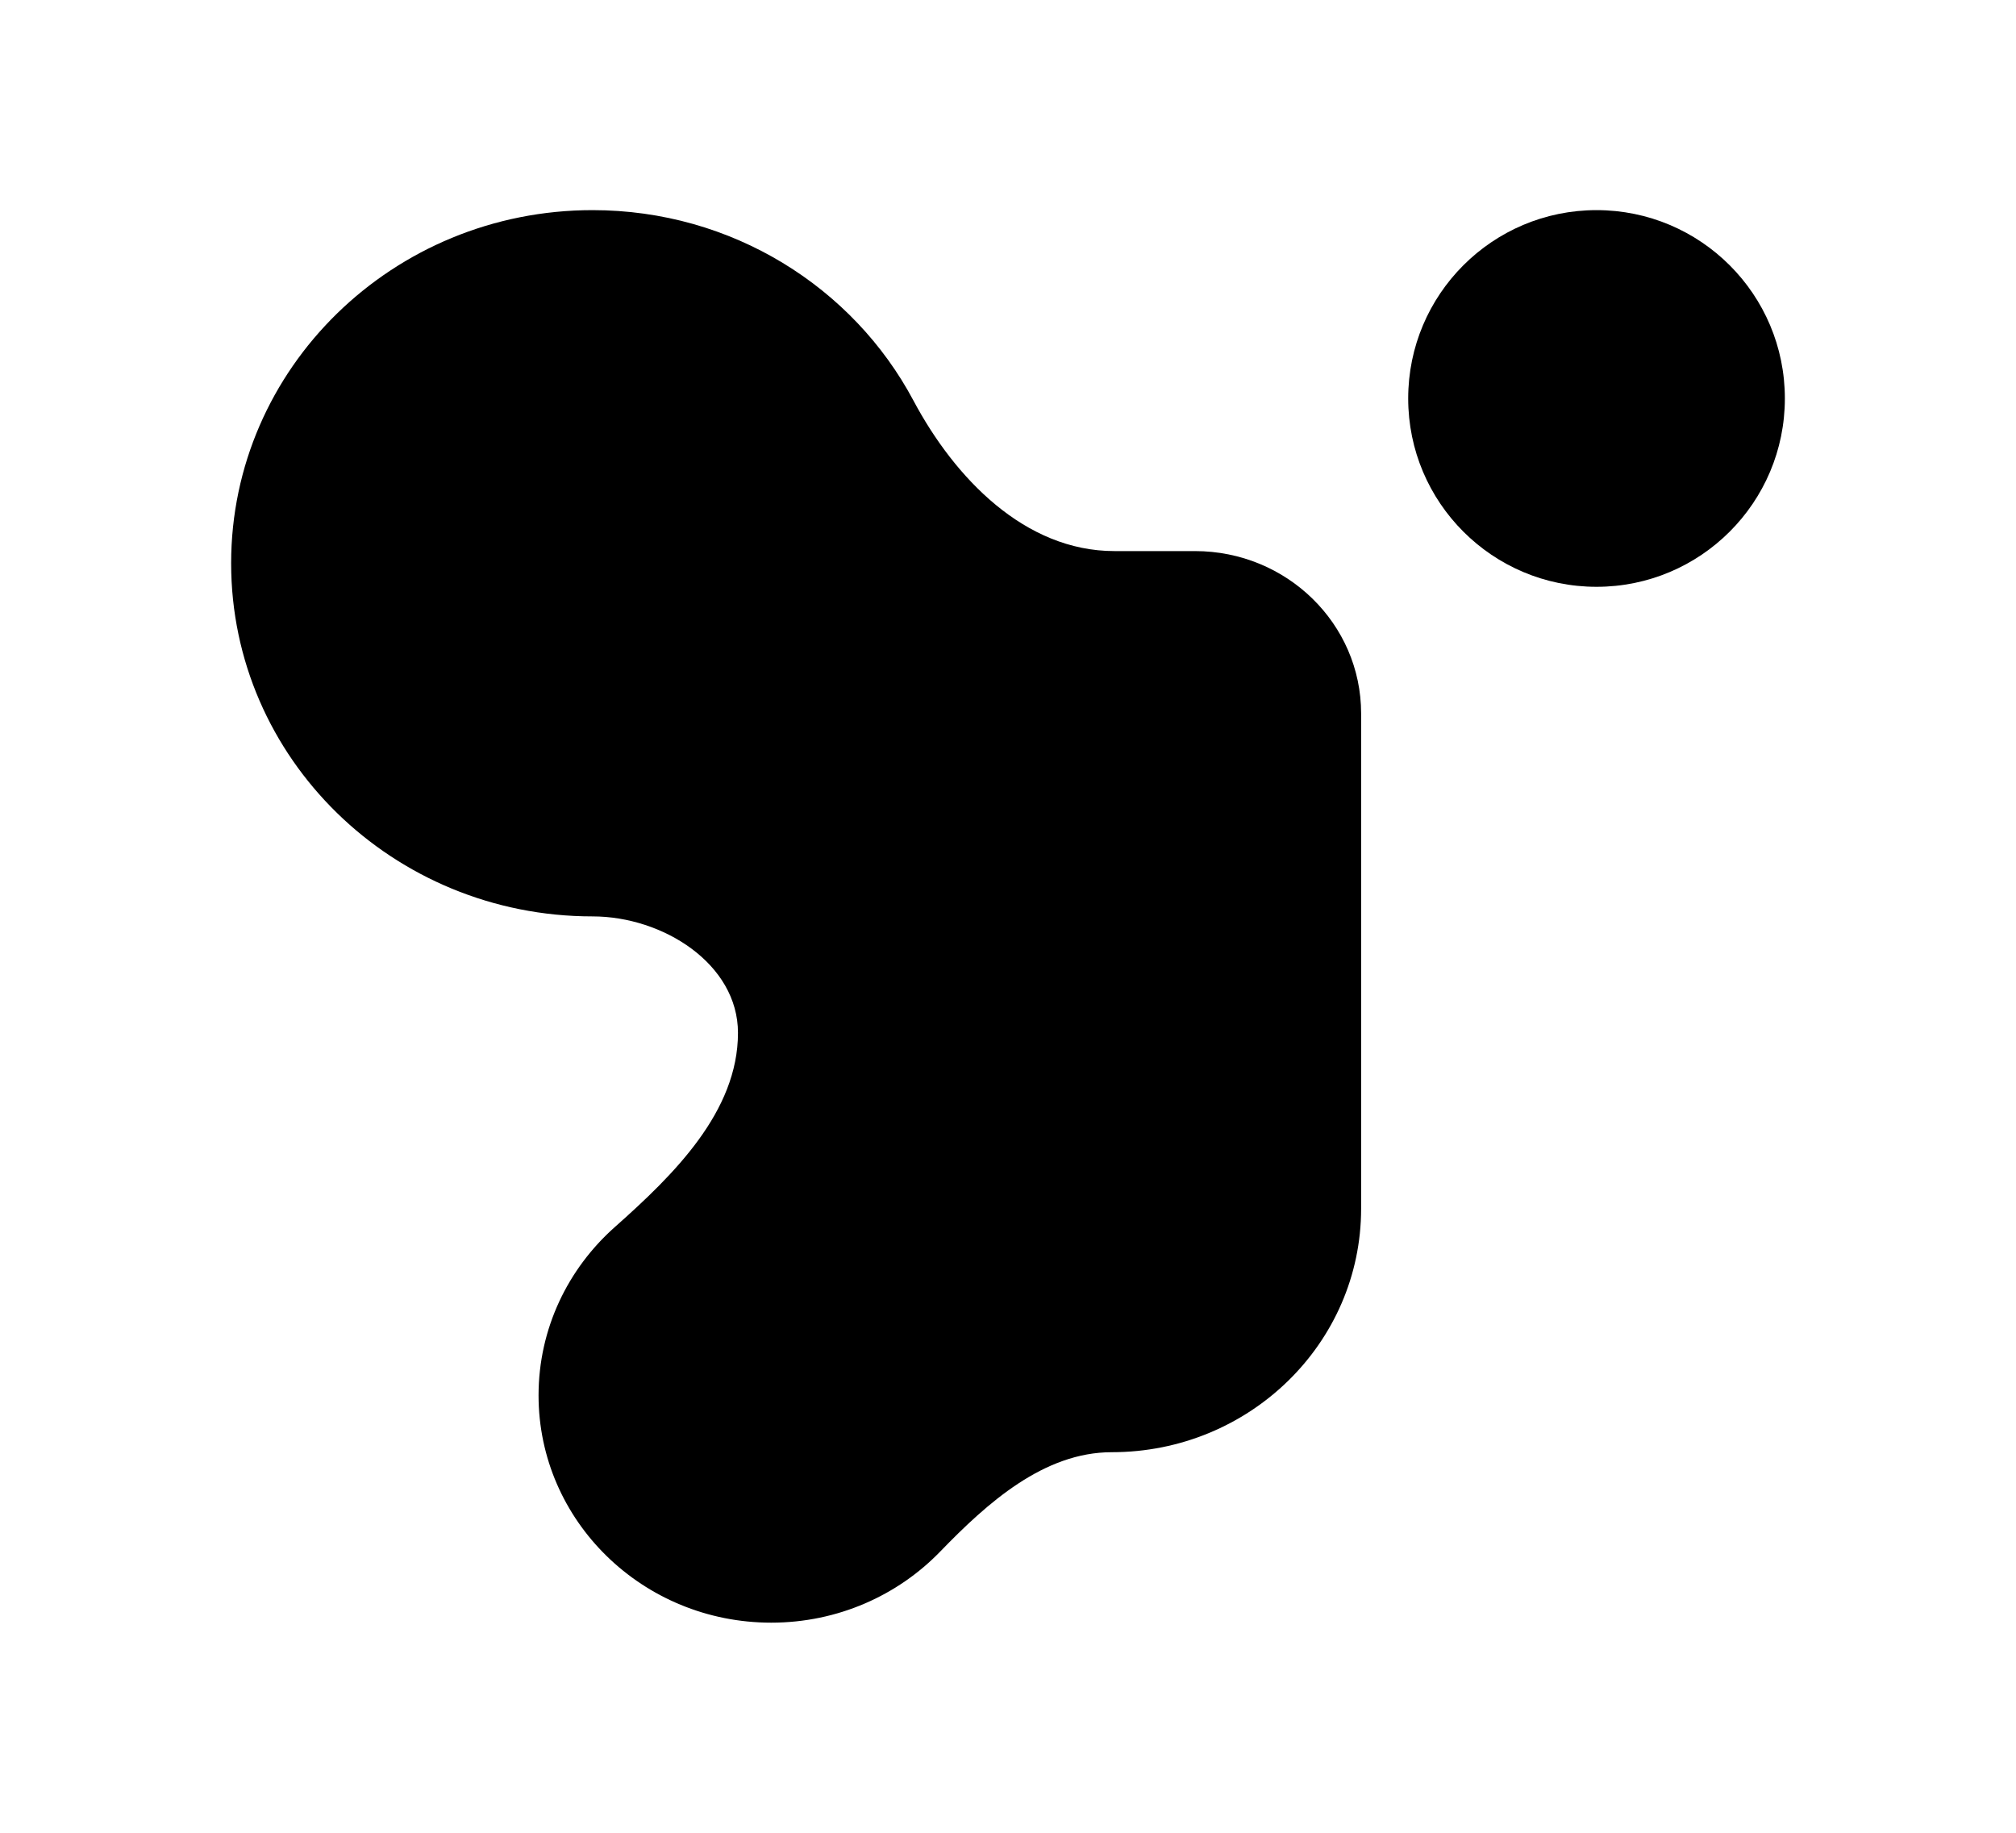
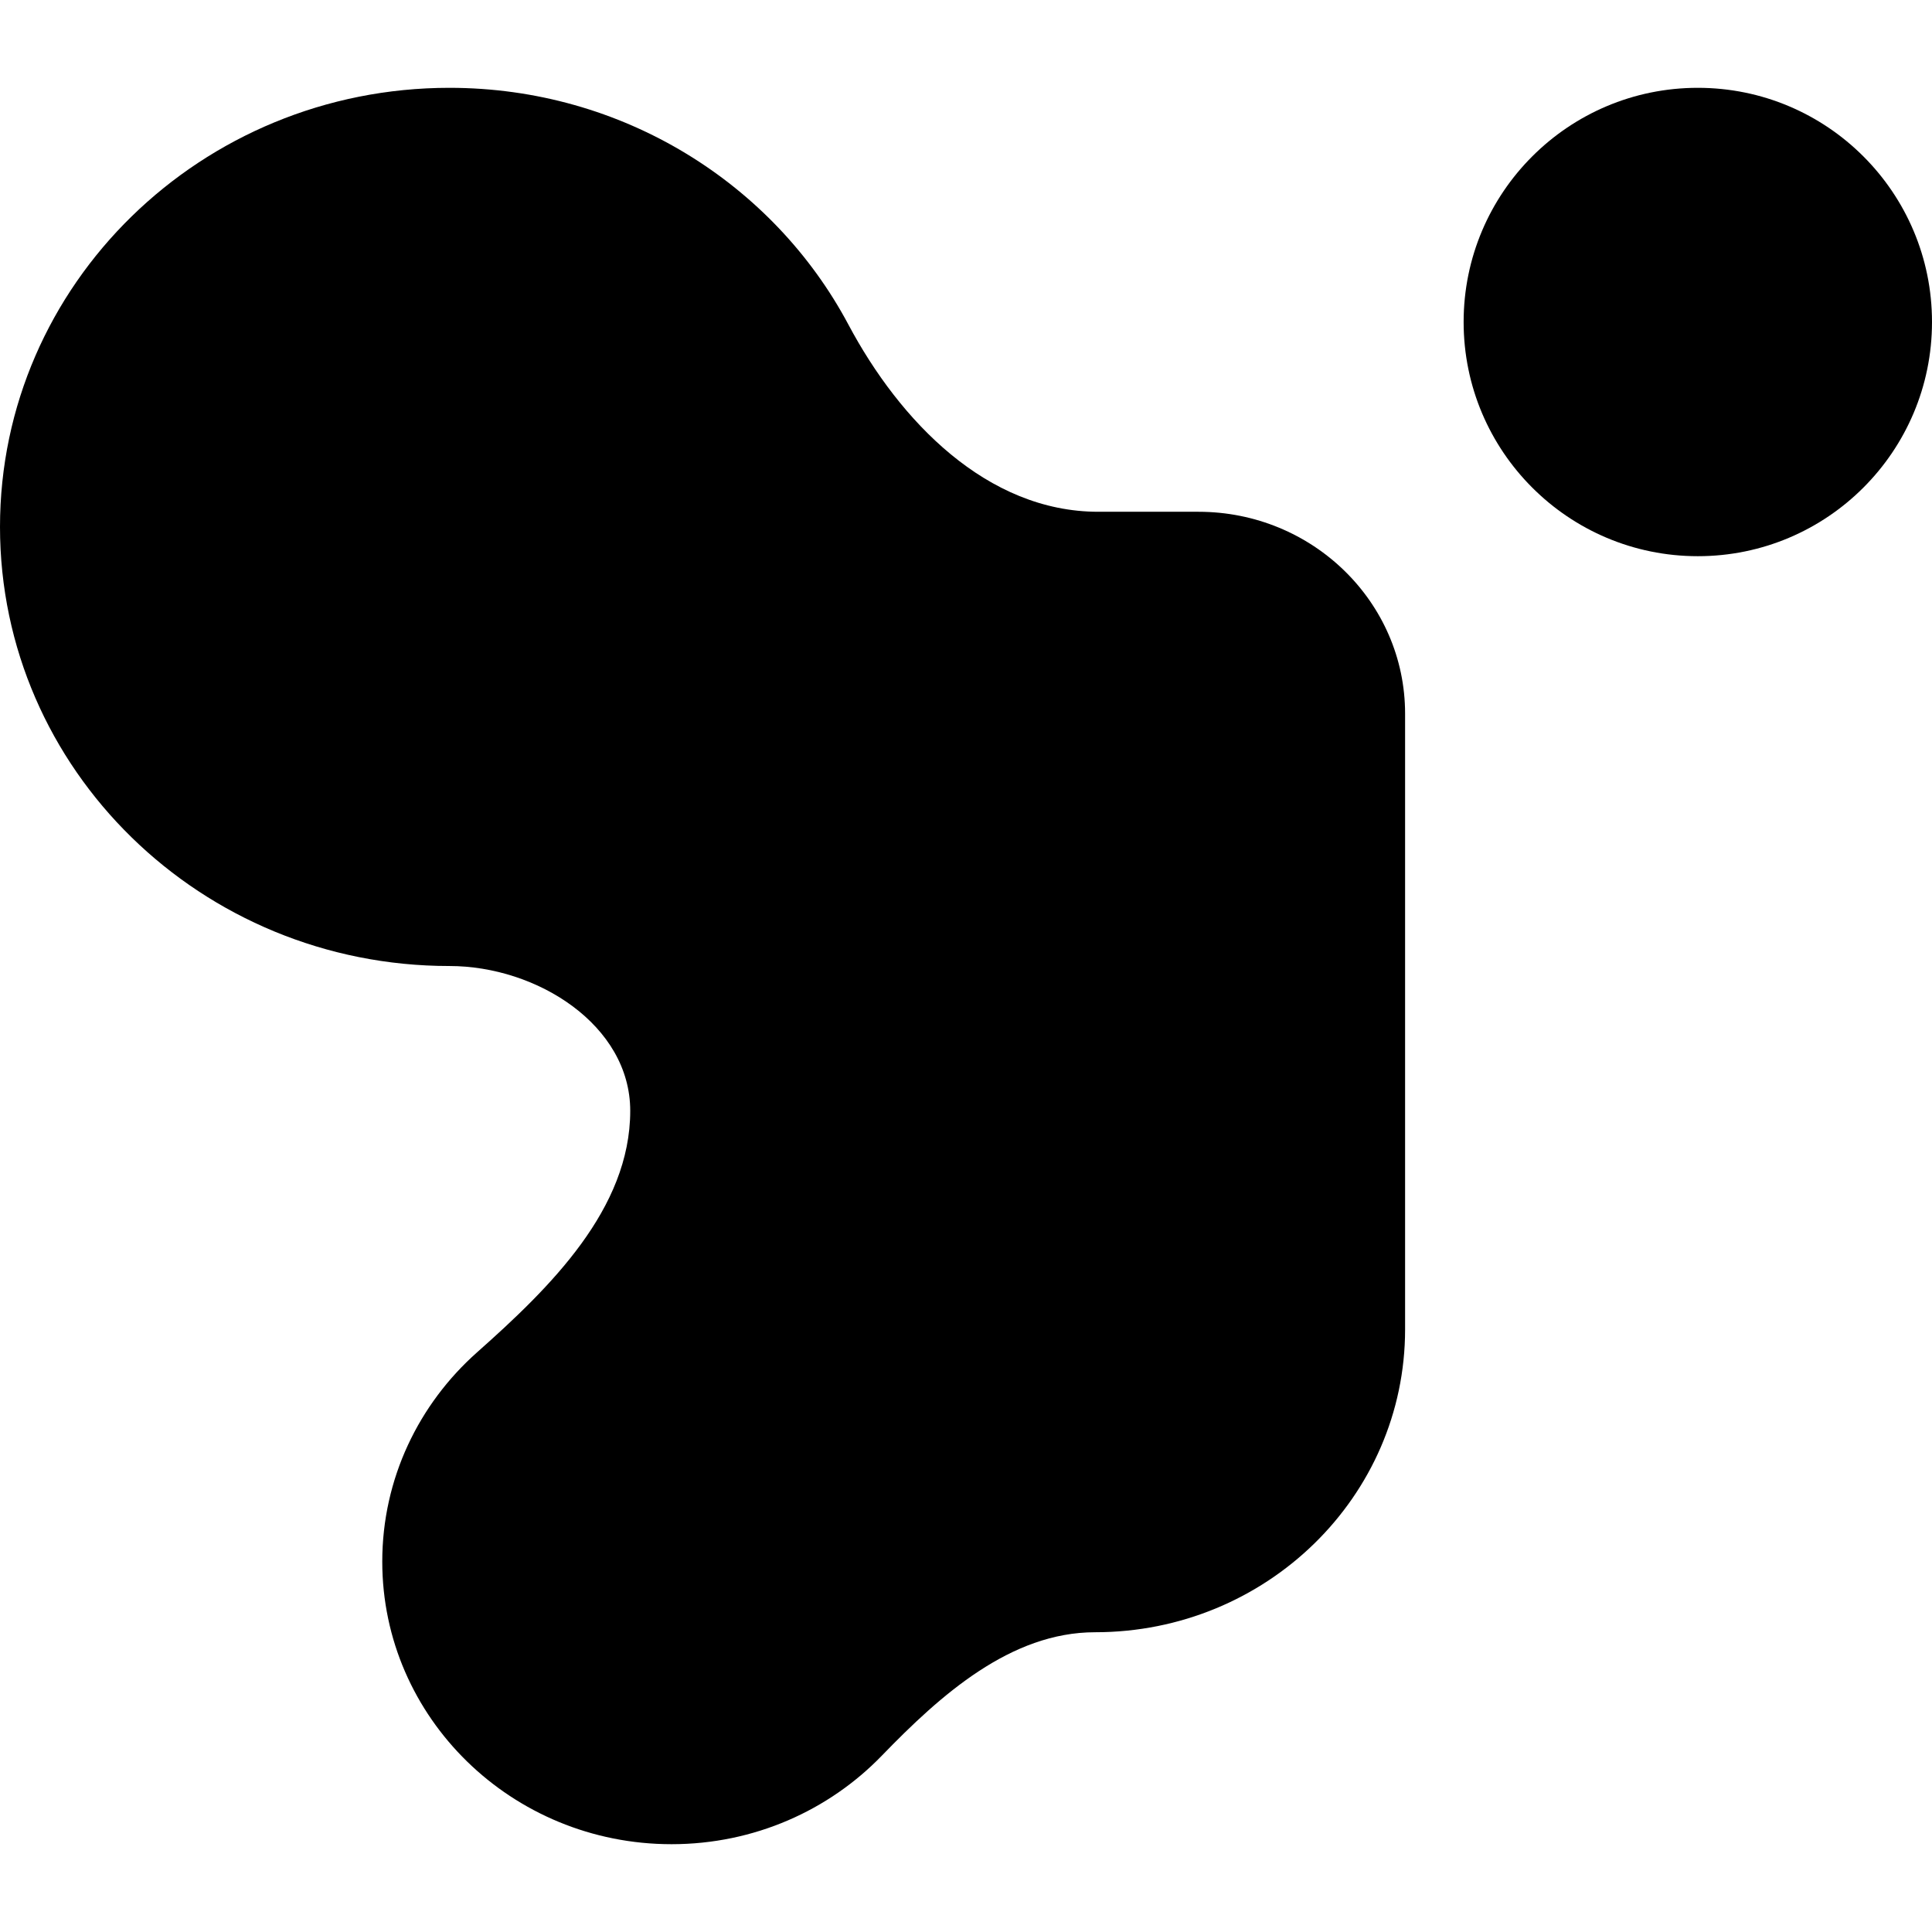
- <svg xmlns="http://www.w3.org/2000/svg" preserveAspectRatio="xMidYMid meet" overflow="visible" width="121" height="110" viewBox="-18 -16 157 142" fill="none">
-   <g id="Frame 1984081265">
-     <path id="Subtract" d="M28.146 9.94756e-05C39.013 9.94756e-05 48.442 6.016 53.133 14.825C56.353 20.872 61.811 26.552 68.787 26.552H75.059C82.206 26.552 88 32.213 88 39.196V77.76C88 88.234 79.309 96.726 68.588 96.726C63.294 96.726 58.908 100.653 55.227 104.457C51.925 107.871 47.246 110.001 42.059 110.001C32.053 110.001 23.941 102.076 23.941 92.3C23.942 87.104 26.233 82.431 29.882 79.192C34.474 75.117 39.471 70.209 39.471 64.069C39.471 58.705 33.637 55.001 28.146 55.001C12.602 55.001 0 42.688 0 27.5C0 12.312 12.602 0 28.146 9.94756e-05Z" fill="black" />
-     <path id="Ellipse 345" d="M121 14.667C121 22.767 114.434 29.334 106.333 29.334C98.233 29.334 91.666 22.767 91.666 14.667C91.666 6.567 98.233 0 106.333 0C114.434 0 121 6.567 121 14.667Z" fill="black" />
+ <svg xmlns="http://www.w3.org/2000/svg" viewBox="0 0 121 121">
+   <g transform="translate(0 5.5)" fill="#000000">
+     <path d="M28.146 9.94756e-05C39.013 9.94756e-05 48.442 6.016 53.133 14.825C56.353 20.872 61.811 26.552 68.787 26.552H75.059C82.206 26.552 88 32.213 88 39.196V77.76C88 88.234 79.309 96.726 68.588 96.726C63.294 96.726 58.908 100.653 55.227 104.457C51.925 107.871 47.246 110.001 42.059 110.001C32.053 110.001 23.941 102.076 23.941 92.3C23.942 87.104 26.233 82.431 29.882 79.192C34.474 75.117 39.471 70.209 39.471 64.069C39.471 58.705 33.637 55.001 28.146 55.001C12.602 55.001 0 42.688 0 27.5C0 12.312 12.602 0 28.146 9.94756e-05Z" />
+     <path d="M121 14.667C121 22.767 114.434 29.334 106.333 29.334C98.233 29.334 91.666 22.767 91.666 14.667C91.666 6.567 98.233 0 106.333 0C114.434 0 121 6.567 121 14.667Z" />
  </g>
</svg>
